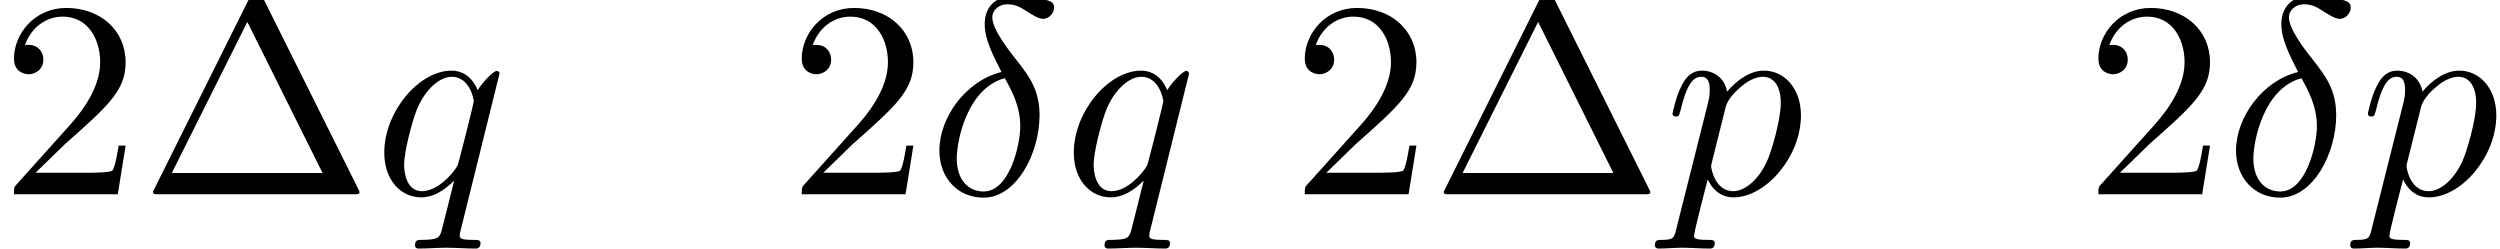
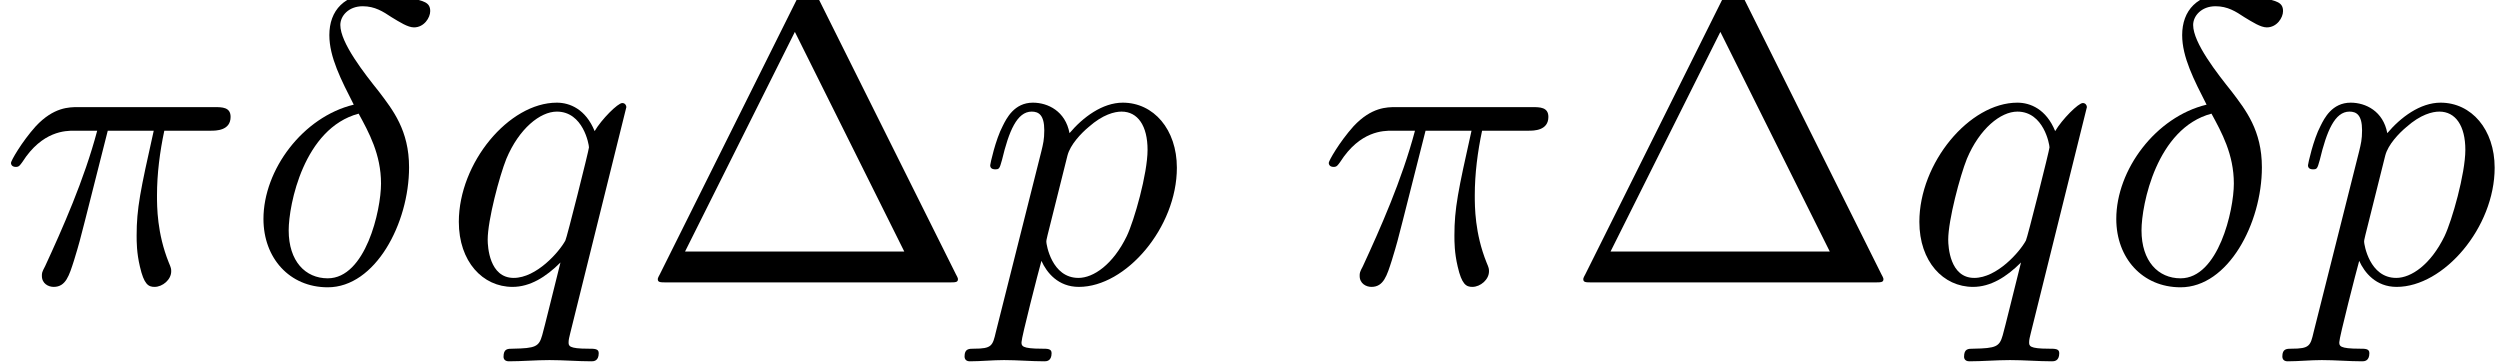
- <svg xmlns="http://www.w3.org/2000/svg" xmlns:xlink="http://www.w3.org/1999/xlink" version="1.1" width="89.021pt" height="8.856pt" viewBox="-72 -72 89.021 8.856">
+ <svg xmlns="http://www.w3.org/2000/svg" xmlns:xlink="http://www.w3.org/1999/xlink" version="1.1" width="61.243pt" height="8.856pt" viewBox="-72 -72 61.243 8.856">
  <defs>
+     <path id="g1-1" d="M4.403-6.954C4.334-7.083 4.314-7.133 4.144-7.133S3.955-7.083 3.885-6.954L.518-.199C.468-.11 .468-.09 .468-.08C.468 0 .528 0 .687 0H7.601C7.761 0 7.821 0 7.821-.08C7.821-.09 7.821-.11 7.771-.199L4.403-6.954ZM3.826-6.137L6.506-.757H1.136L3.826-6.137Z" />
    <path id="g0-14" d="M2.63-4.354C1.385-4.055 .418-2.76 .418-1.554C.418-.598 1.056 .12 1.993 .12C3.158 .12 3.985-1.445 3.985-2.819C3.985-3.726 3.587-4.224 3.248-4.672C2.889-5.121 2.301-5.868 2.301-6.306C2.301-6.526 2.501-6.765 2.849-6.765C3.148-6.765 3.347-6.635 3.557-6.496C3.756-6.376 3.955-6.247 4.105-6.247C4.354-6.247 4.503-6.486 4.503-6.645C4.503-6.864 4.344-6.894 3.985-6.974C3.467-7.083 3.328-7.083 3.168-7.083C2.391-7.083 2.032-6.655 2.032-6.057C2.032-5.519 2.321-4.961 2.63-4.354ZM2.75-4.134C2.999-3.676 3.298-3.138 3.298-2.421C3.298-1.763 2.919-.1 1.993-.1C1.445-.1 1.036-.518 1.036-1.275C1.036-1.903 1.405-3.776 2.75-4.134Z" />
+     <path id="g0-25" d="M2.64-3.716H3.766C3.437-2.242 3.347-1.813 3.347-1.146C3.347-.996 3.347-.727 3.427-.389C3.527 .05 3.636 .11 3.786 .11C3.985 .11 4.194-.07 4.194-.269C4.194-.329 4.194-.349 4.134-.488C3.846-1.205 3.846-1.853 3.846-2.132C3.846-2.66 3.915-3.198 4.025-3.716H5.161C5.29-3.716 5.649-3.716 5.649-4.055C5.649-4.294 5.44-4.294 5.25-4.294H1.913C1.694-4.294 1.315-4.294 .877-3.826C.528-3.437 .269-2.979 .269-2.929C.269-2.919 .269-2.829 .389-2.829C.468-2.829 .488-2.869 .548-2.949C1.036-3.716 1.614-3.716 1.813-3.716H2.381C2.062-2.511 1.524-1.305 1.106-.399C1.026-.249 1.026-.229 1.026-.159C1.026 .03 1.186 .11 1.315 .11C1.614 .11 1.694-.169 1.813-.538C1.953-.996 1.953-1.016 2.082-1.514L2.64-3.716Z" />
    <path id="g0-112" d="M.448 1.215C.369 1.554 .349 1.624-.09 1.624C-.209 1.624-.319 1.624-.319 1.813C-.319 1.893-.269 1.933-.189 1.933C.08 1.933 .369 1.903 .648 1.903C.976 1.903 1.315 1.933 1.634 1.933C1.684 1.933 1.813 1.933 1.813 1.733C1.813 1.624 1.714 1.624 1.574 1.624C1.076 1.624 1.076 1.554 1.076 1.465C1.076 1.345 1.494-.279 1.564-.528C1.694-.239 1.973 .11 2.481 .11C3.636 .11 4.882-1.345 4.882-2.809C4.882-3.746 4.314-4.403 3.557-4.403C3.059-4.403 2.58-4.045 2.252-3.656C2.152-4.194 1.724-4.403 1.355-4.403C.897-4.403 .707-4.015 .618-3.836C.438-3.497 .309-2.899 .309-2.869C.309-2.77 .408-2.77 .428-2.77C.528-2.77 .538-2.78 .598-2.999C.767-3.706 .966-4.184 1.325-4.184C1.494-4.184 1.634-4.105 1.634-3.726C1.634-3.497 1.604-3.387 1.564-3.218L.448 1.215ZM2.202-3.108C2.271-3.377 2.54-3.656 2.72-3.806C3.068-4.115 3.357-4.184 3.527-4.184C3.925-4.184 4.164-3.836 4.164-3.248S3.836-1.514 3.656-1.136C3.318-.438 2.839-.11 2.471-.11C1.813-.11 1.684-.936 1.684-.996C1.684-1.016 1.684-1.036 1.714-1.156L2.202-3.108Z" />
    <path id="g0-113" d="M4.503-4.294C4.503-4.334 4.473-4.394 4.403-4.394C4.294-4.394 3.895-3.995 3.726-3.706C3.507-4.244 3.118-4.403 2.8-4.403C1.624-4.403 .399-2.929 .399-1.484C.399-.508 .986 .11 1.714 .11C2.142 .11 2.531-.13 2.889-.488C2.8-.139 2.471 1.205 2.441 1.295C2.361 1.574 2.281 1.614 1.724 1.624C1.594 1.624 1.494 1.624 1.494 1.823C1.494 1.833 1.494 1.933 1.624 1.933C1.943 1.933 2.291 1.903 2.62 1.903C2.959 1.903 3.318 1.933 3.646 1.933C3.696 1.933 3.826 1.933 3.826 1.733C3.826 1.624 3.726 1.624 3.567 1.624C3.088 1.624 3.088 1.554 3.088 1.465C3.088 1.395 3.108 1.335 3.128 1.245L4.503-4.294ZM1.743-.11C1.146-.11 1.106-.877 1.106-1.046C1.106-1.524 1.395-2.61 1.564-3.029C1.873-3.766 2.391-4.184 2.8-4.184C3.447-4.184 3.587-3.377 3.587-3.308C3.587-3.248 3.039-1.066 3.009-1.026C2.859-.747 2.301-.11 1.743-.11Z" />
-     <path id="g1-1" d="M4.403-6.954C4.334-7.083 4.314-7.133 4.144-7.133S3.955-7.083 3.885-6.954L.518-.199C.468-.11 .468-.09 .468-.08C.468 0 .528 0 .687 0H7.601C7.761 0 7.821 0 7.821-.08C7.821-.09 7.821-.11 7.771-.199L4.403-6.954ZM3.826-6.137L6.506-.757H1.136L3.826-6.137Z" />
-     <path id="g1-50" d="M1.265-.767L2.321-1.793C3.875-3.168 4.473-3.706 4.473-4.702C4.473-5.838 3.577-6.635 2.361-6.635C1.235-6.635 .498-5.719 .498-4.832C.498-4.274 .996-4.274 1.026-4.274C1.196-4.274 1.544-4.394 1.544-4.802C1.544-5.061 1.365-5.32 1.016-5.32C.936-5.32 .917-5.32 .887-5.31C1.116-5.958 1.654-6.326 2.232-6.326C3.138-6.326 3.567-5.519 3.567-4.702C3.567-3.905 3.068-3.118 2.521-2.501L.608-.369C.498-.259 .498-.239 .498 0H4.194L4.473-1.733H4.224C4.174-1.435 4.105-.996 4.005-.847C3.935-.767 3.278-.767 3.059-.767H1.265Z" />
  </defs>
  <g id="page1">
-     <use x="-72" y="-65.082" xlink:href="#g1-50" />
-     <use x="-67.019" y="-65.082" xlink:href="#g1-1" />
-     <use x="-58.716" y="-65.082" xlink:href="#g0-113" />
-     <use x="-43.949" y="-65.082" xlink:href="#g1-50" />
-     <use x="-38.968" y="-65.082" xlink:href="#g0-14" />
-     <use x="-34.163" y="-65.082" xlink:href="#g0-113" />
-     <use x="-26.037" y="-65.082" xlink:href="#g1-50" />
-     <use x="-21.056" y="-65.082" xlink:href="#g1-1" />
-     <use x="-12.753" y="-65.082" xlink:href="#g0-112" />
-     <use x="2.222" y="-65.082" xlink:href="#g1-50" />
-     <use x="7.203" y="-65.082" xlink:href="#g0-14" />
-     <use x="12.008" y="-65.082" xlink:href="#g0-112" />
+     <use x="-72" y="-65.082" xlink:href="#g0-25" />
+     <use x="-65.964" y="-65.082" xlink:href="#g0-14" />
+     <use x="-61.159" y="-65.082" xlink:href="#g0-113" />
+     <use x="-56.354" y="-65.082" xlink:href="#g1-1" />
+     <use x="-48.052" y="-65.082" xlink:href="#g0-112" />
+     <use x="-39.718" y="-65.082" xlink:href="#g0-25" />
+     <use x="-33.682" y="-65.082" xlink:href="#g1-1" />
+     <use x="-25.38" y="-65.082" xlink:href="#g0-113" />
+     <use x="-20.575" y="-65.082" xlink:href="#g0-14" />
+     <use x="-15.77" y="-65.082" xlink:href="#g0-112" />
  </g>
</svg>
